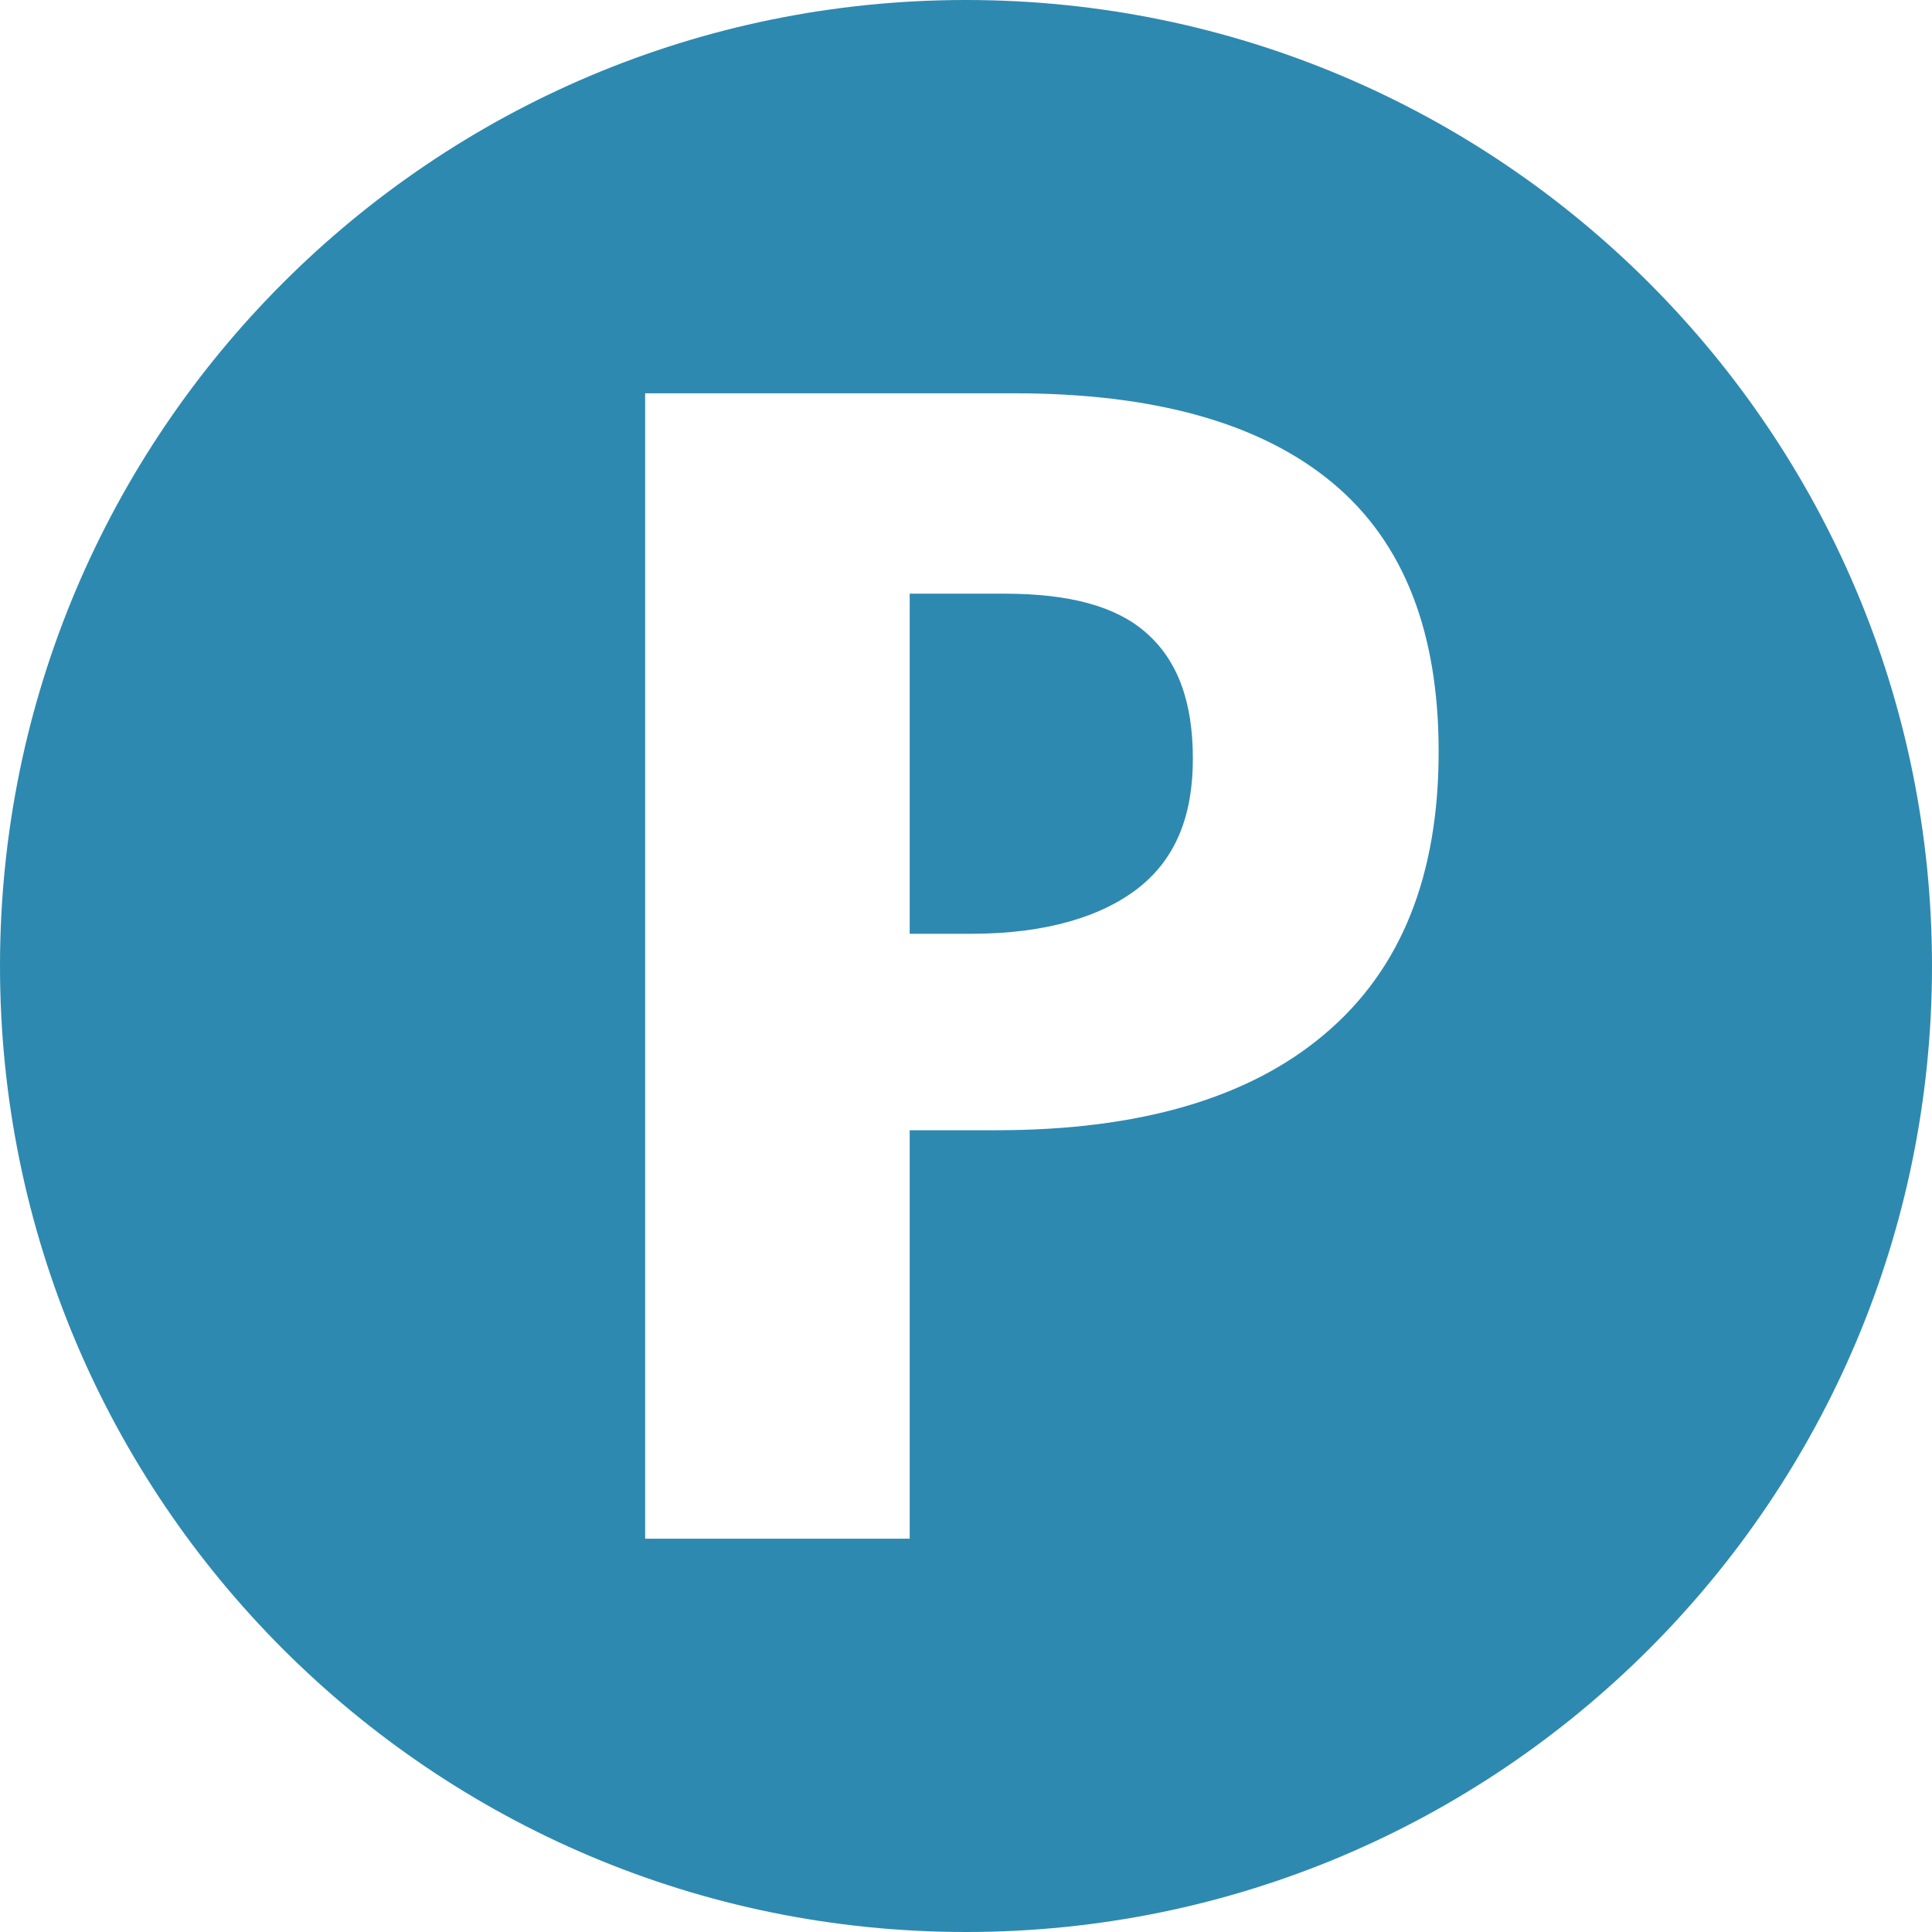
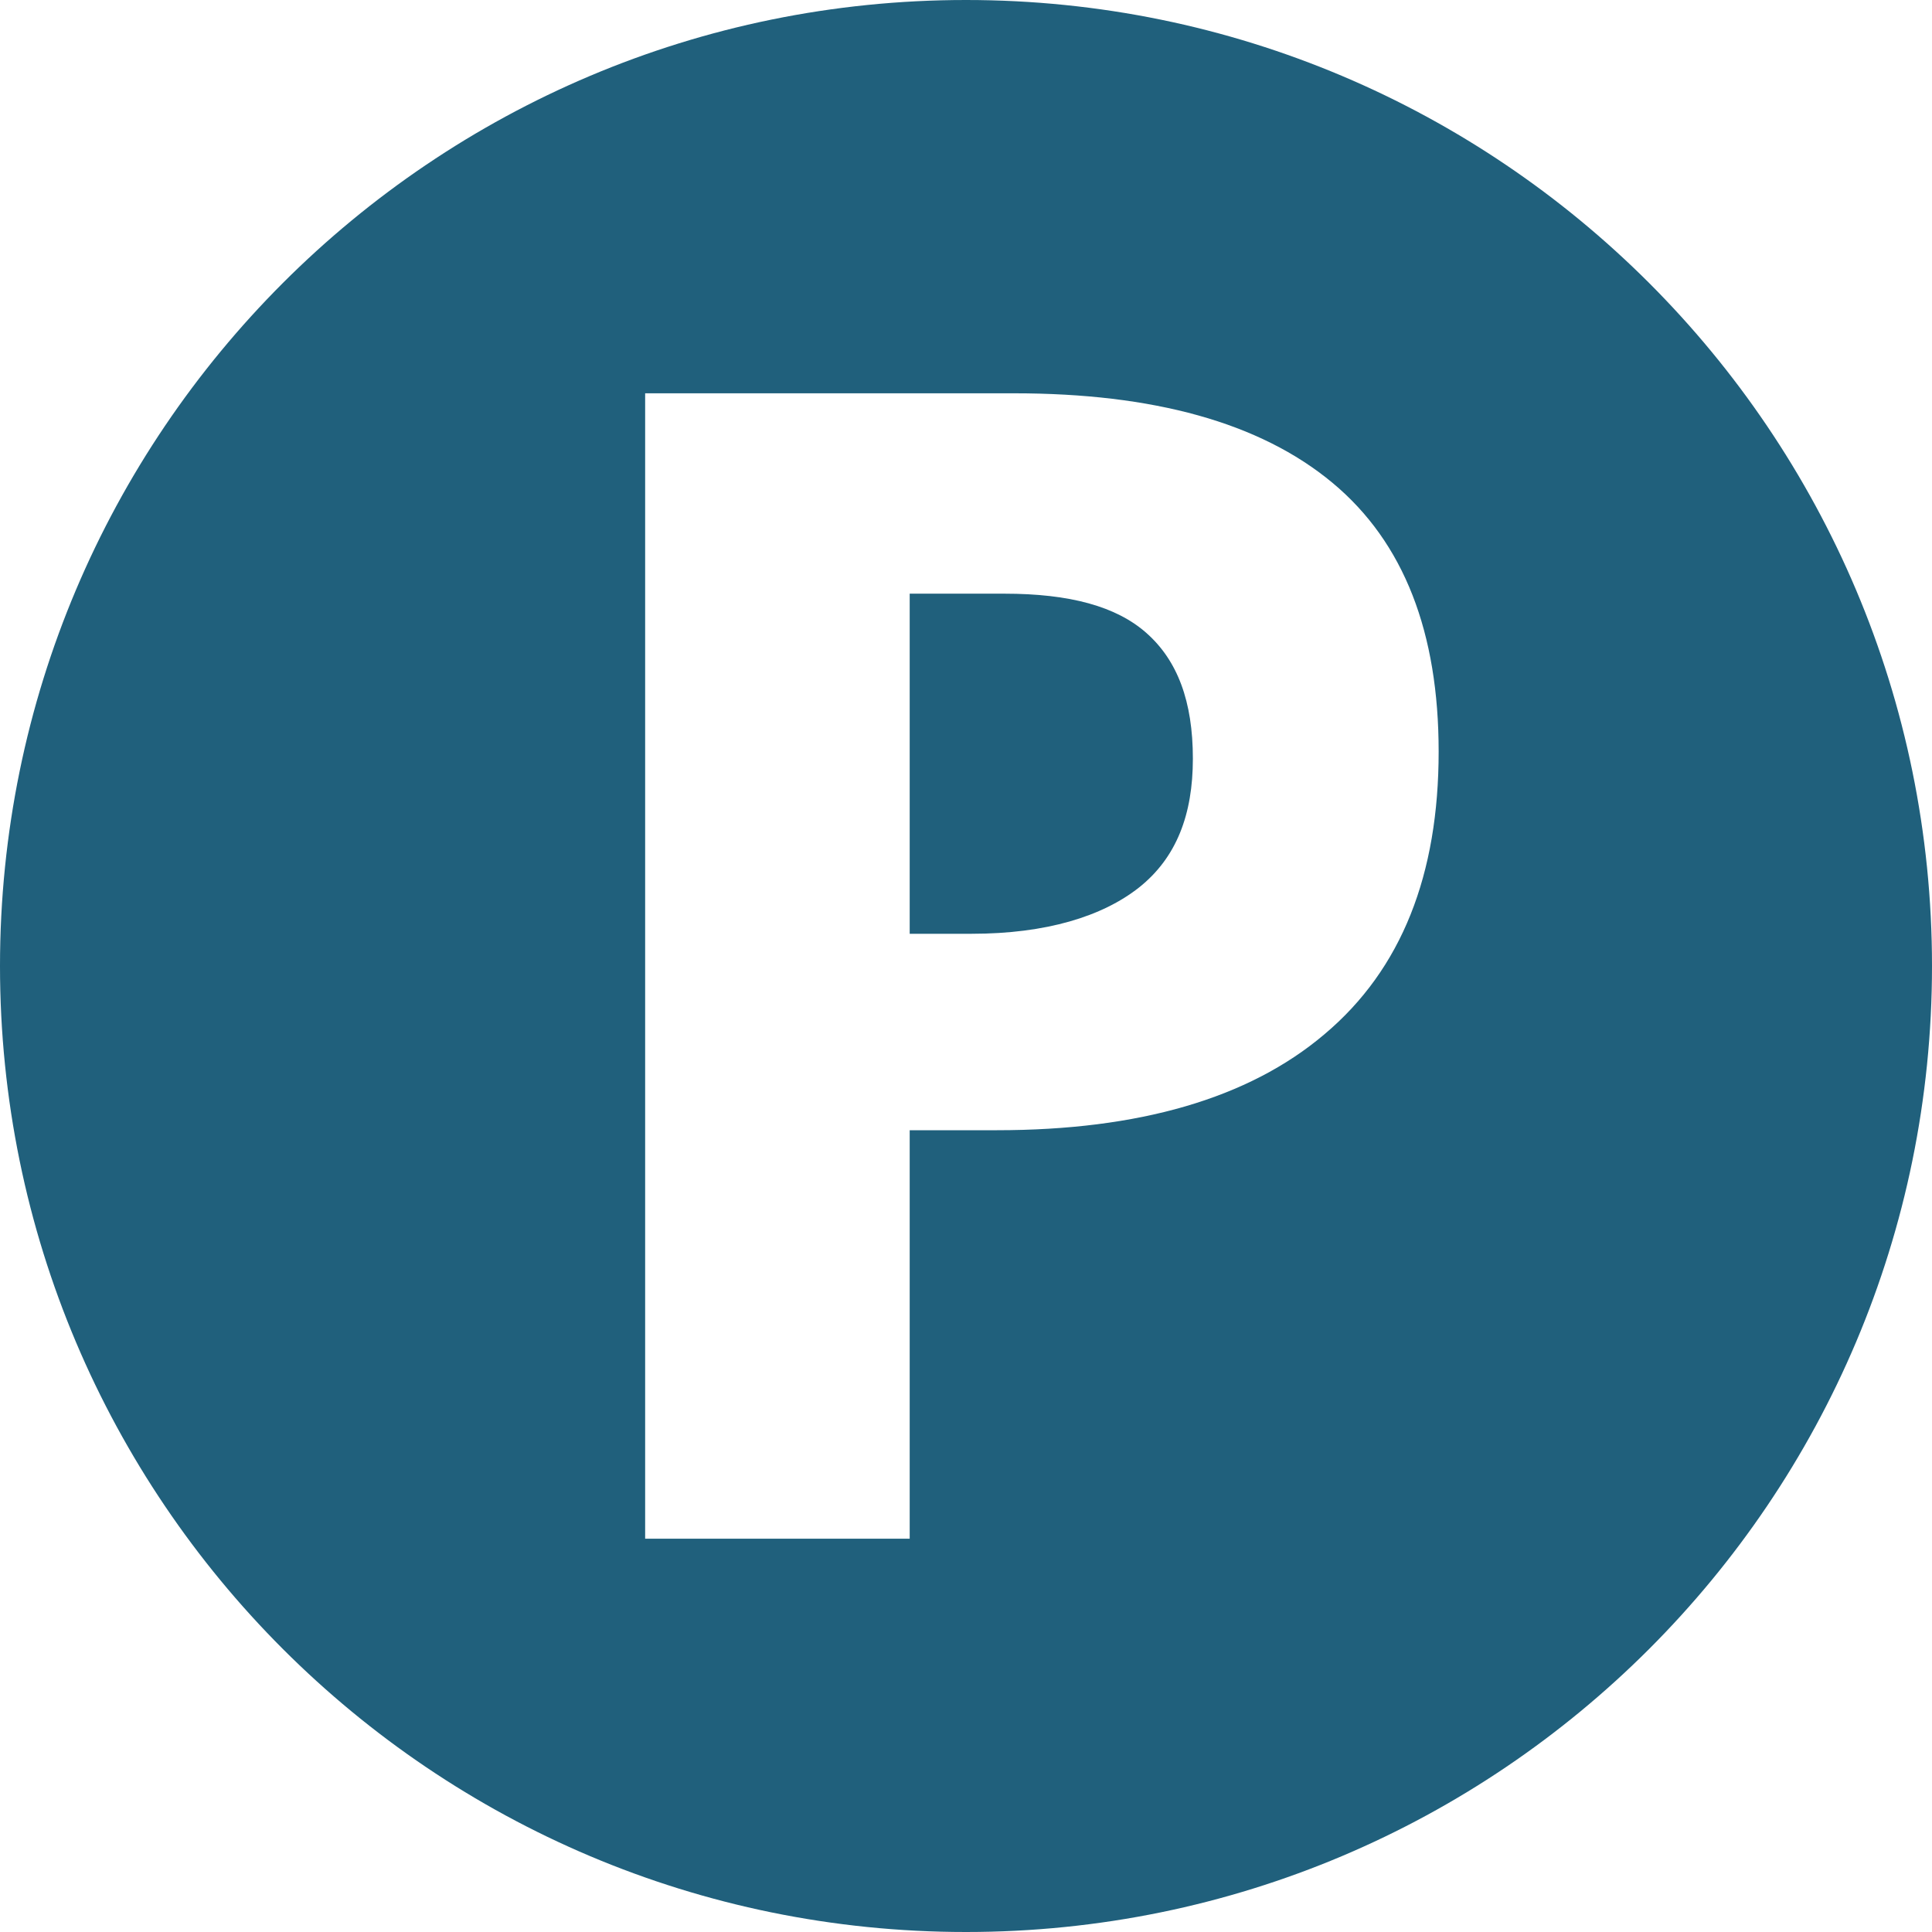
<svg xmlns="http://www.w3.org/2000/svg" width="28px" height="28px" viewBox="0 0 28 28" version="1.1">
  <g id="parking_dark" stroke="none" fill="none" fill-rule="evenodd">
-     <path d="M14,0 C21.732,0 28,6.268 28,14 C28,21.732 21.732,28 14,28 C6.268,28 0,21.732 0,14 C0,6.268 6.268,0 14,0 Z M14.698,5.7 L9.35,5.7 L9.35,22.3 L13.184,22.3 L13.184,16.38 L14.449,16.38 C16.495,16.38 18.094,15.923 19.194,14.99 C20.318,14.045 20.85,12.669 20.85,10.893 C20.85,9.173 20.352,7.863 19.311,6.997 C18.258,6.121 16.709,5.7 14.698,5.7 Z M14.557,8.604 C15.503,8.604 16.178,8.787 16.615,9.174 C17.065,9.572 17.288,10.164 17.288,10.995 C17.288,11.803 17.052,12.429 16.508,12.862 C15.975,13.283 15.159,13.533 14.082,13.533 L13.184,13.533 L13.184,8.604 L14.557,8.604 Z" id="Shape" fill="#2E89B0" />
+     <path d="M14,0 C21.732,0 28,6.268 28,14 C28,21.732 21.732,28 14,28 C6.268,28 0,21.732 0,14 C0,6.268 6.268,0 14,0 Z M14.698,5.7 L9.35,5.7 L9.35,22.3 L13.184,22.3 L13.184,16.38 L14.449,16.38 C16.495,16.38 18.094,15.923 19.194,14.99 C20.318,14.045 20.85,12.669 20.85,10.893 C20.85,9.173 20.352,7.863 19.311,6.997 C18.258,6.121 16.709,5.7 14.698,5.7 Z M14.557,8.604 C15.503,8.604 16.178,8.787 16.615,9.174 C17.065,9.572 17.288,10.164 17.288,10.995 C17.288,11.803 17.052,12.429 16.508,12.862 C15.975,13.283 15.159,13.533 14.082,13.533 L13.184,13.533 L13.184,8.604 L14.557,8.604 Z" id="Shape" fill="#20607C" />
  </g>
</svg>
